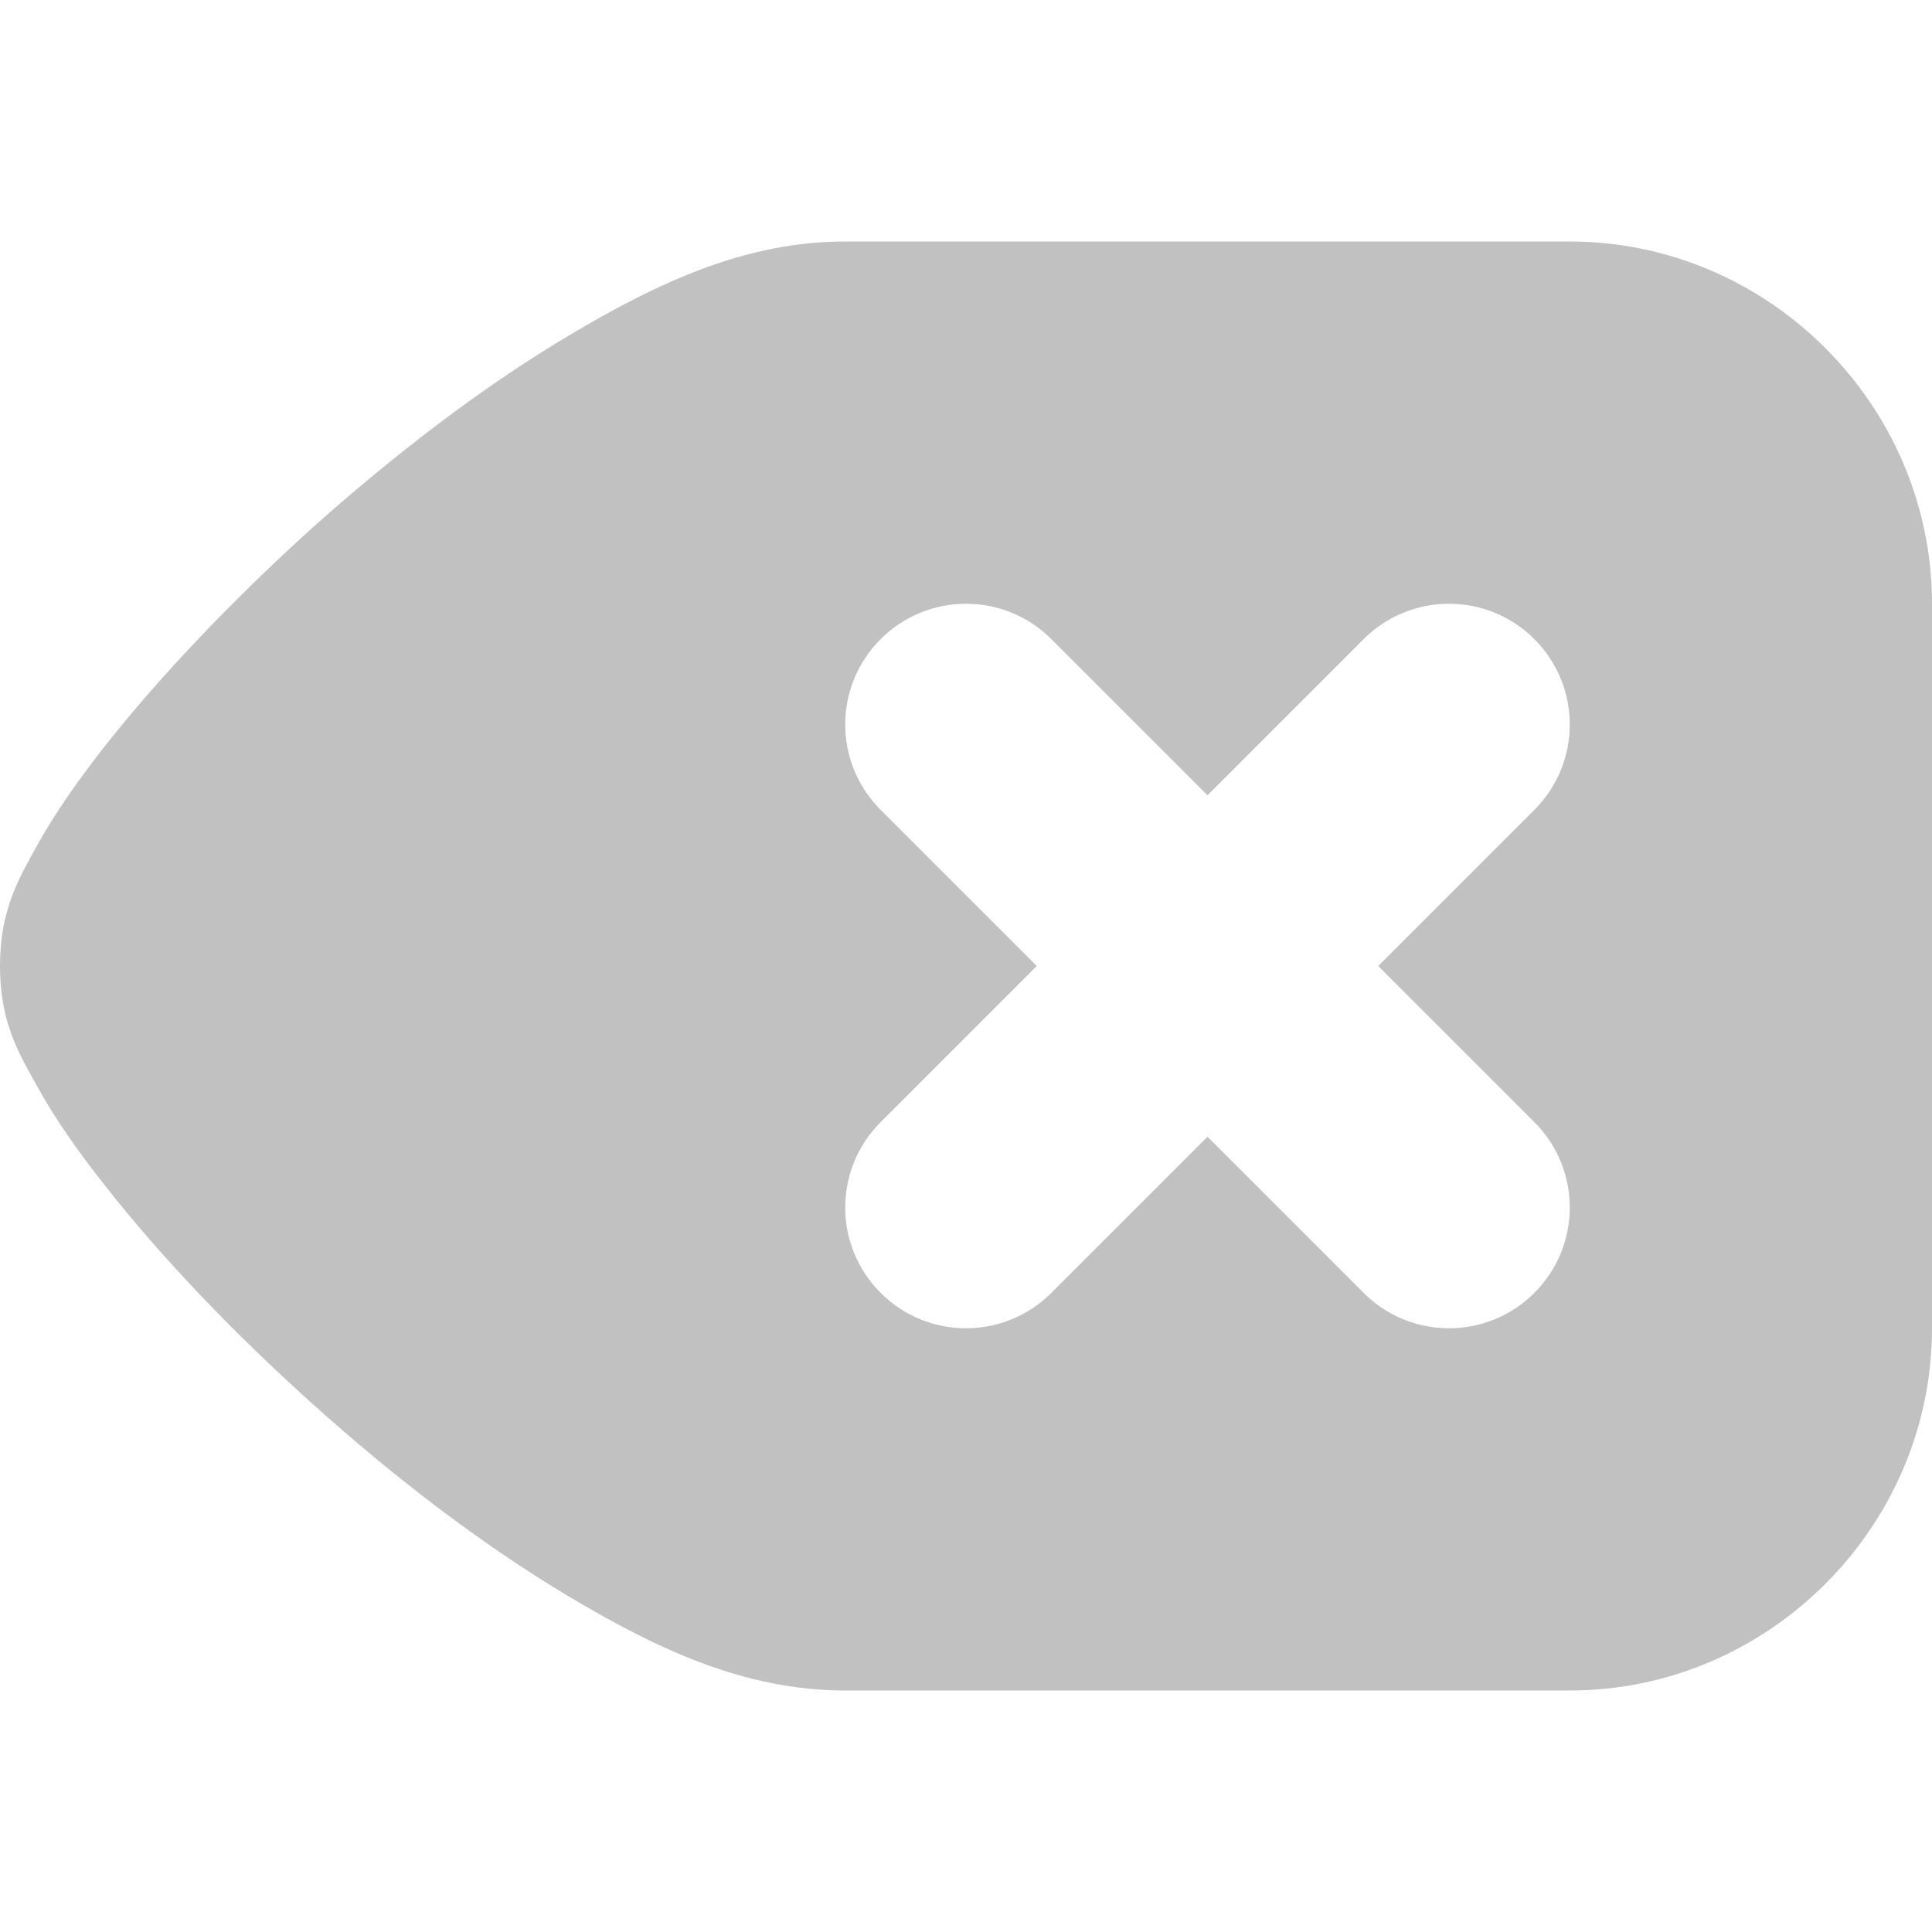
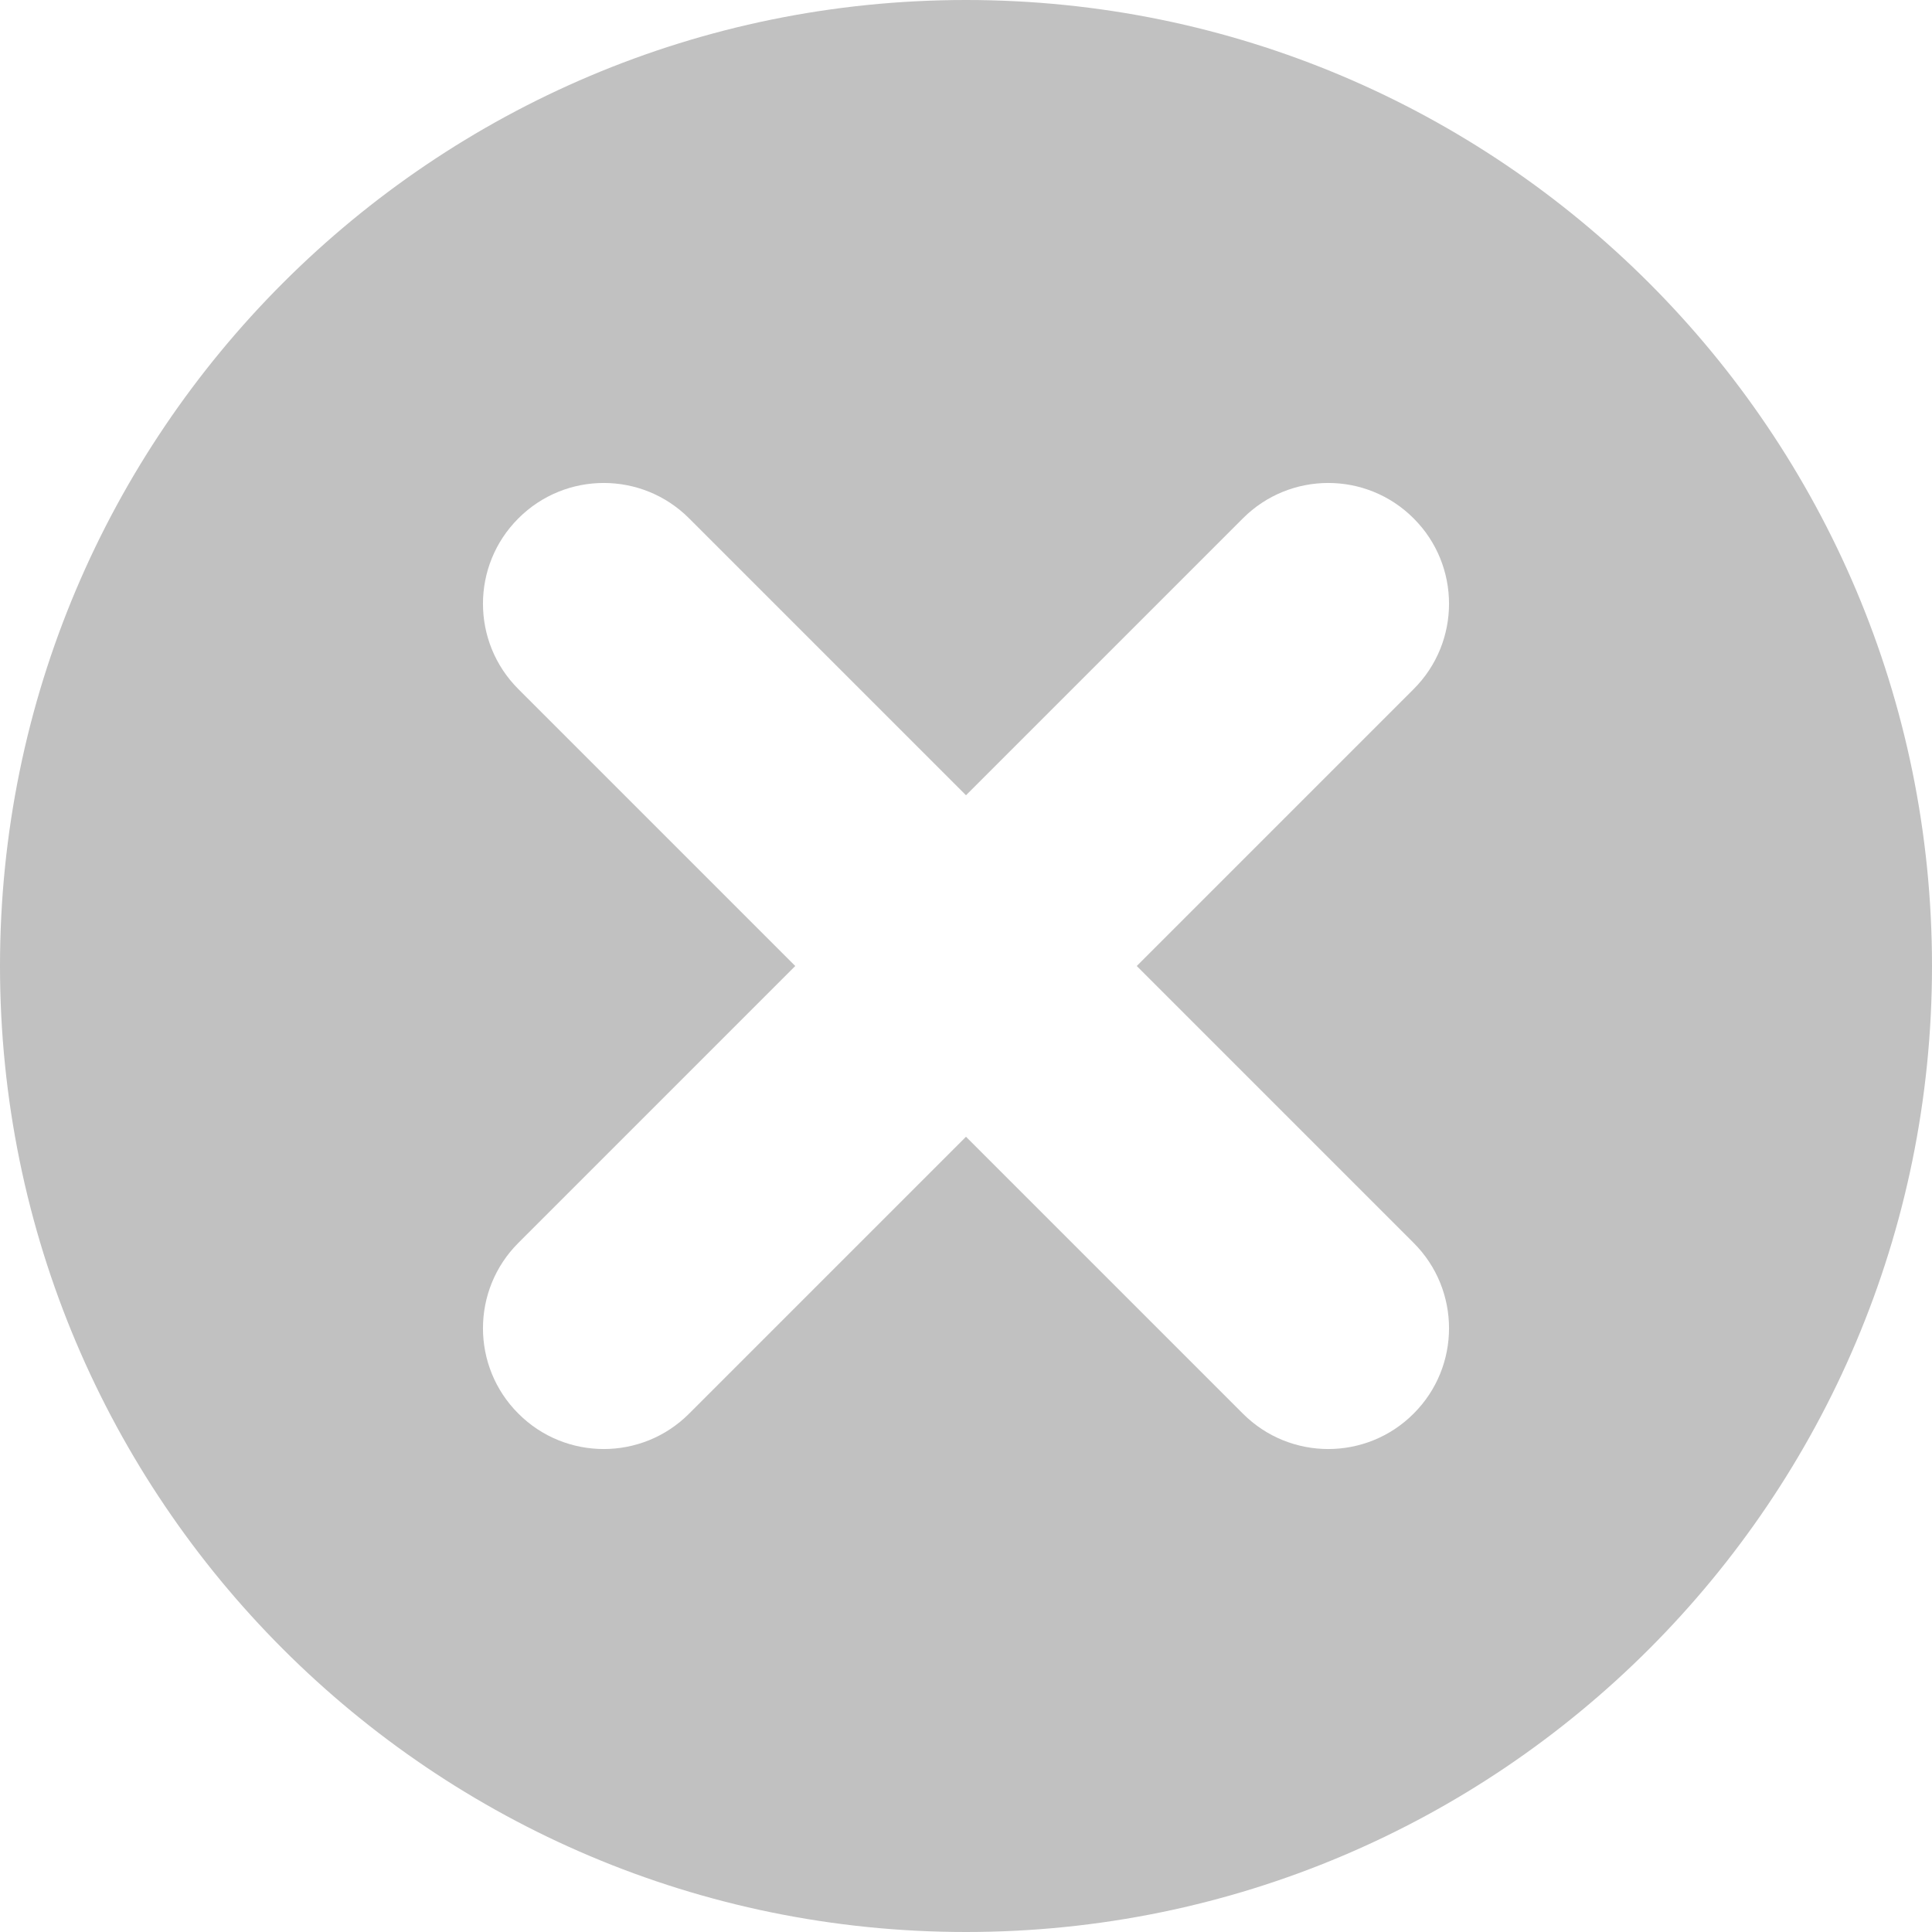
- <svg xmlns="http://www.w3.org/2000/svg" width="20px" height="20px" viewBox="0 0 16 16">
-   <path d="m 7 2 c -0.832 0 -1.559 0.344 -2.293 0.781 s -1.465 1.004 -2.129 1.598 c -0.66 0.598 -1.254 1.223 -1.707 1.797 c -0.227 0.289 -0.418 0.562 -0.57 0.836 c -0.152 0.277 -0.301 0.531 -0.301 0.988 s 0.148 0.711 0.301 0.984 c 0.152 0.277 0.344 0.551 0.57 0.836 c 0.453 0.578 1.047 1.203 1.707 1.797 c 0.664 0.598 1.395 1.164 2.129 1.602 s 1.461 0.781 2.293 0.781 h 6 c 1.645 0 3 -1.355 3 -3 v -6 c 0 -1.645 -1.355 -3 -3 -3 z m 1 3 c 0.266 0 0.52 0.105 0.707 0.293 l 1.293 1.293 l 1.293 -1.293 c 0.188 -0.188 0.441 -0.293 0.707 -0.293 s 0.52 0.105 0.707 0.293 c 0.391 0.391 0.391 1.023 0 1.414 l -1.293 1.293 l 1.293 1.293 c 0.391 0.391 0.391 1.023 0 1.414 s -1.023 0.391 -1.414 0 l -1.293 -1.293 l -1.293 1.293 c -0.391 0.391 -1.023 0.391 -1.414 0 s -0.391 -1.023 0 -1.414 l 1.293 -1.293 l -1.293 -1.293 c -0.391 -0.391 -0.391 -1.023 0 -1.414 c 0.188 -0.188 0.441 -0.293 0.707 -0.293 z m 0 0" fill="#c1c1c1" />
+ <svg xmlns="http://www.w3.org/2000/svg" width="800px" height="800px" viewBox="0 0 16 16">
+   <path fill="#c1c1c1" fill-rule="evenodd" d="M8,16 C12.418,16 16,12.418 16,8 C16,3.582 12.418,0 8,0 C3.582,0 0,3.582 0,8 C0,12.418 3.582,16 8,16 Z M4.293,4.293 C4.683,3.902 5.317,3.902 5.707,4.293 L8,6.586 L10.293,4.293 C10.683,3.902 11.317,3.902 11.707,4.293 C12.098,4.683 12.098,5.317 11.707,5.707 L9.414,8 L11.707,10.293 C12.098,10.683 12.098,11.317 11.707,11.707 C11.317,12.098 10.683,12.098 10.293,11.707 L8,9.414 L5.707,11.707 C5.317,12.098 4.683,12.098 4.293,11.707 C3.902,11.317 3.902,10.683 4.293,10.293 L6.586,8 L4.293,5.707 C3.902,5.317 3.902,4.683 4.293,4.293 Z" />
</svg>
